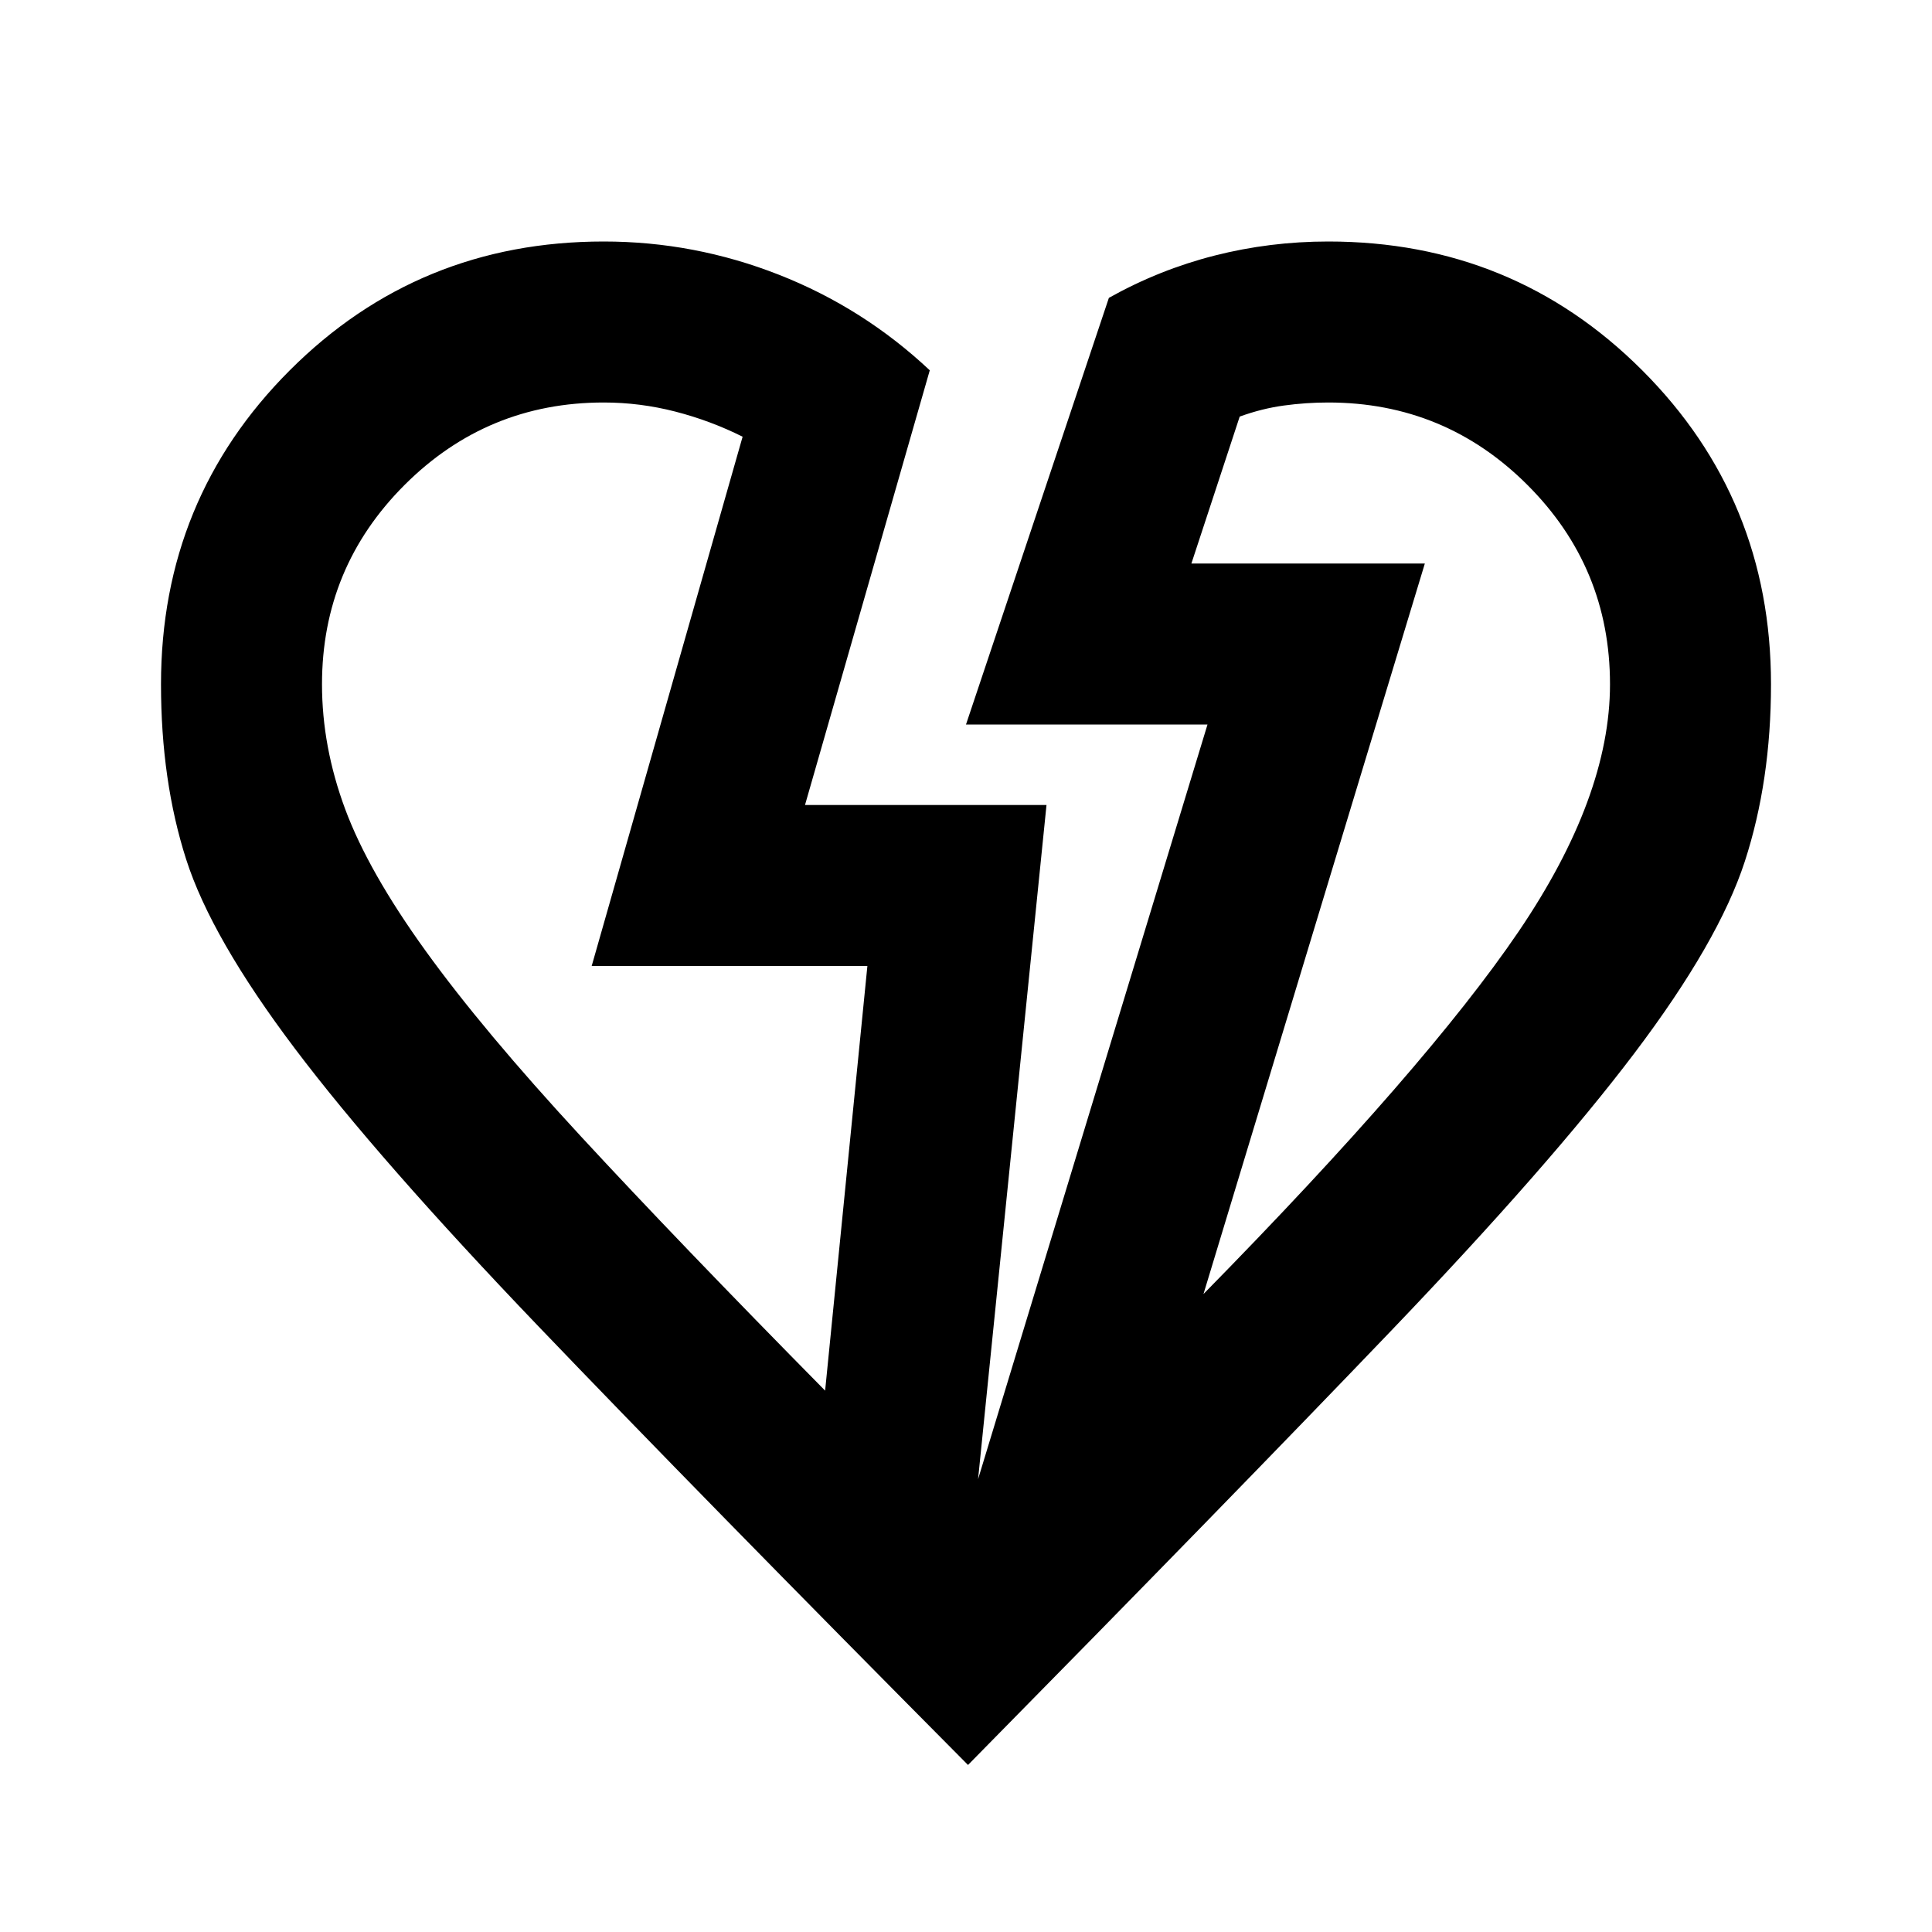
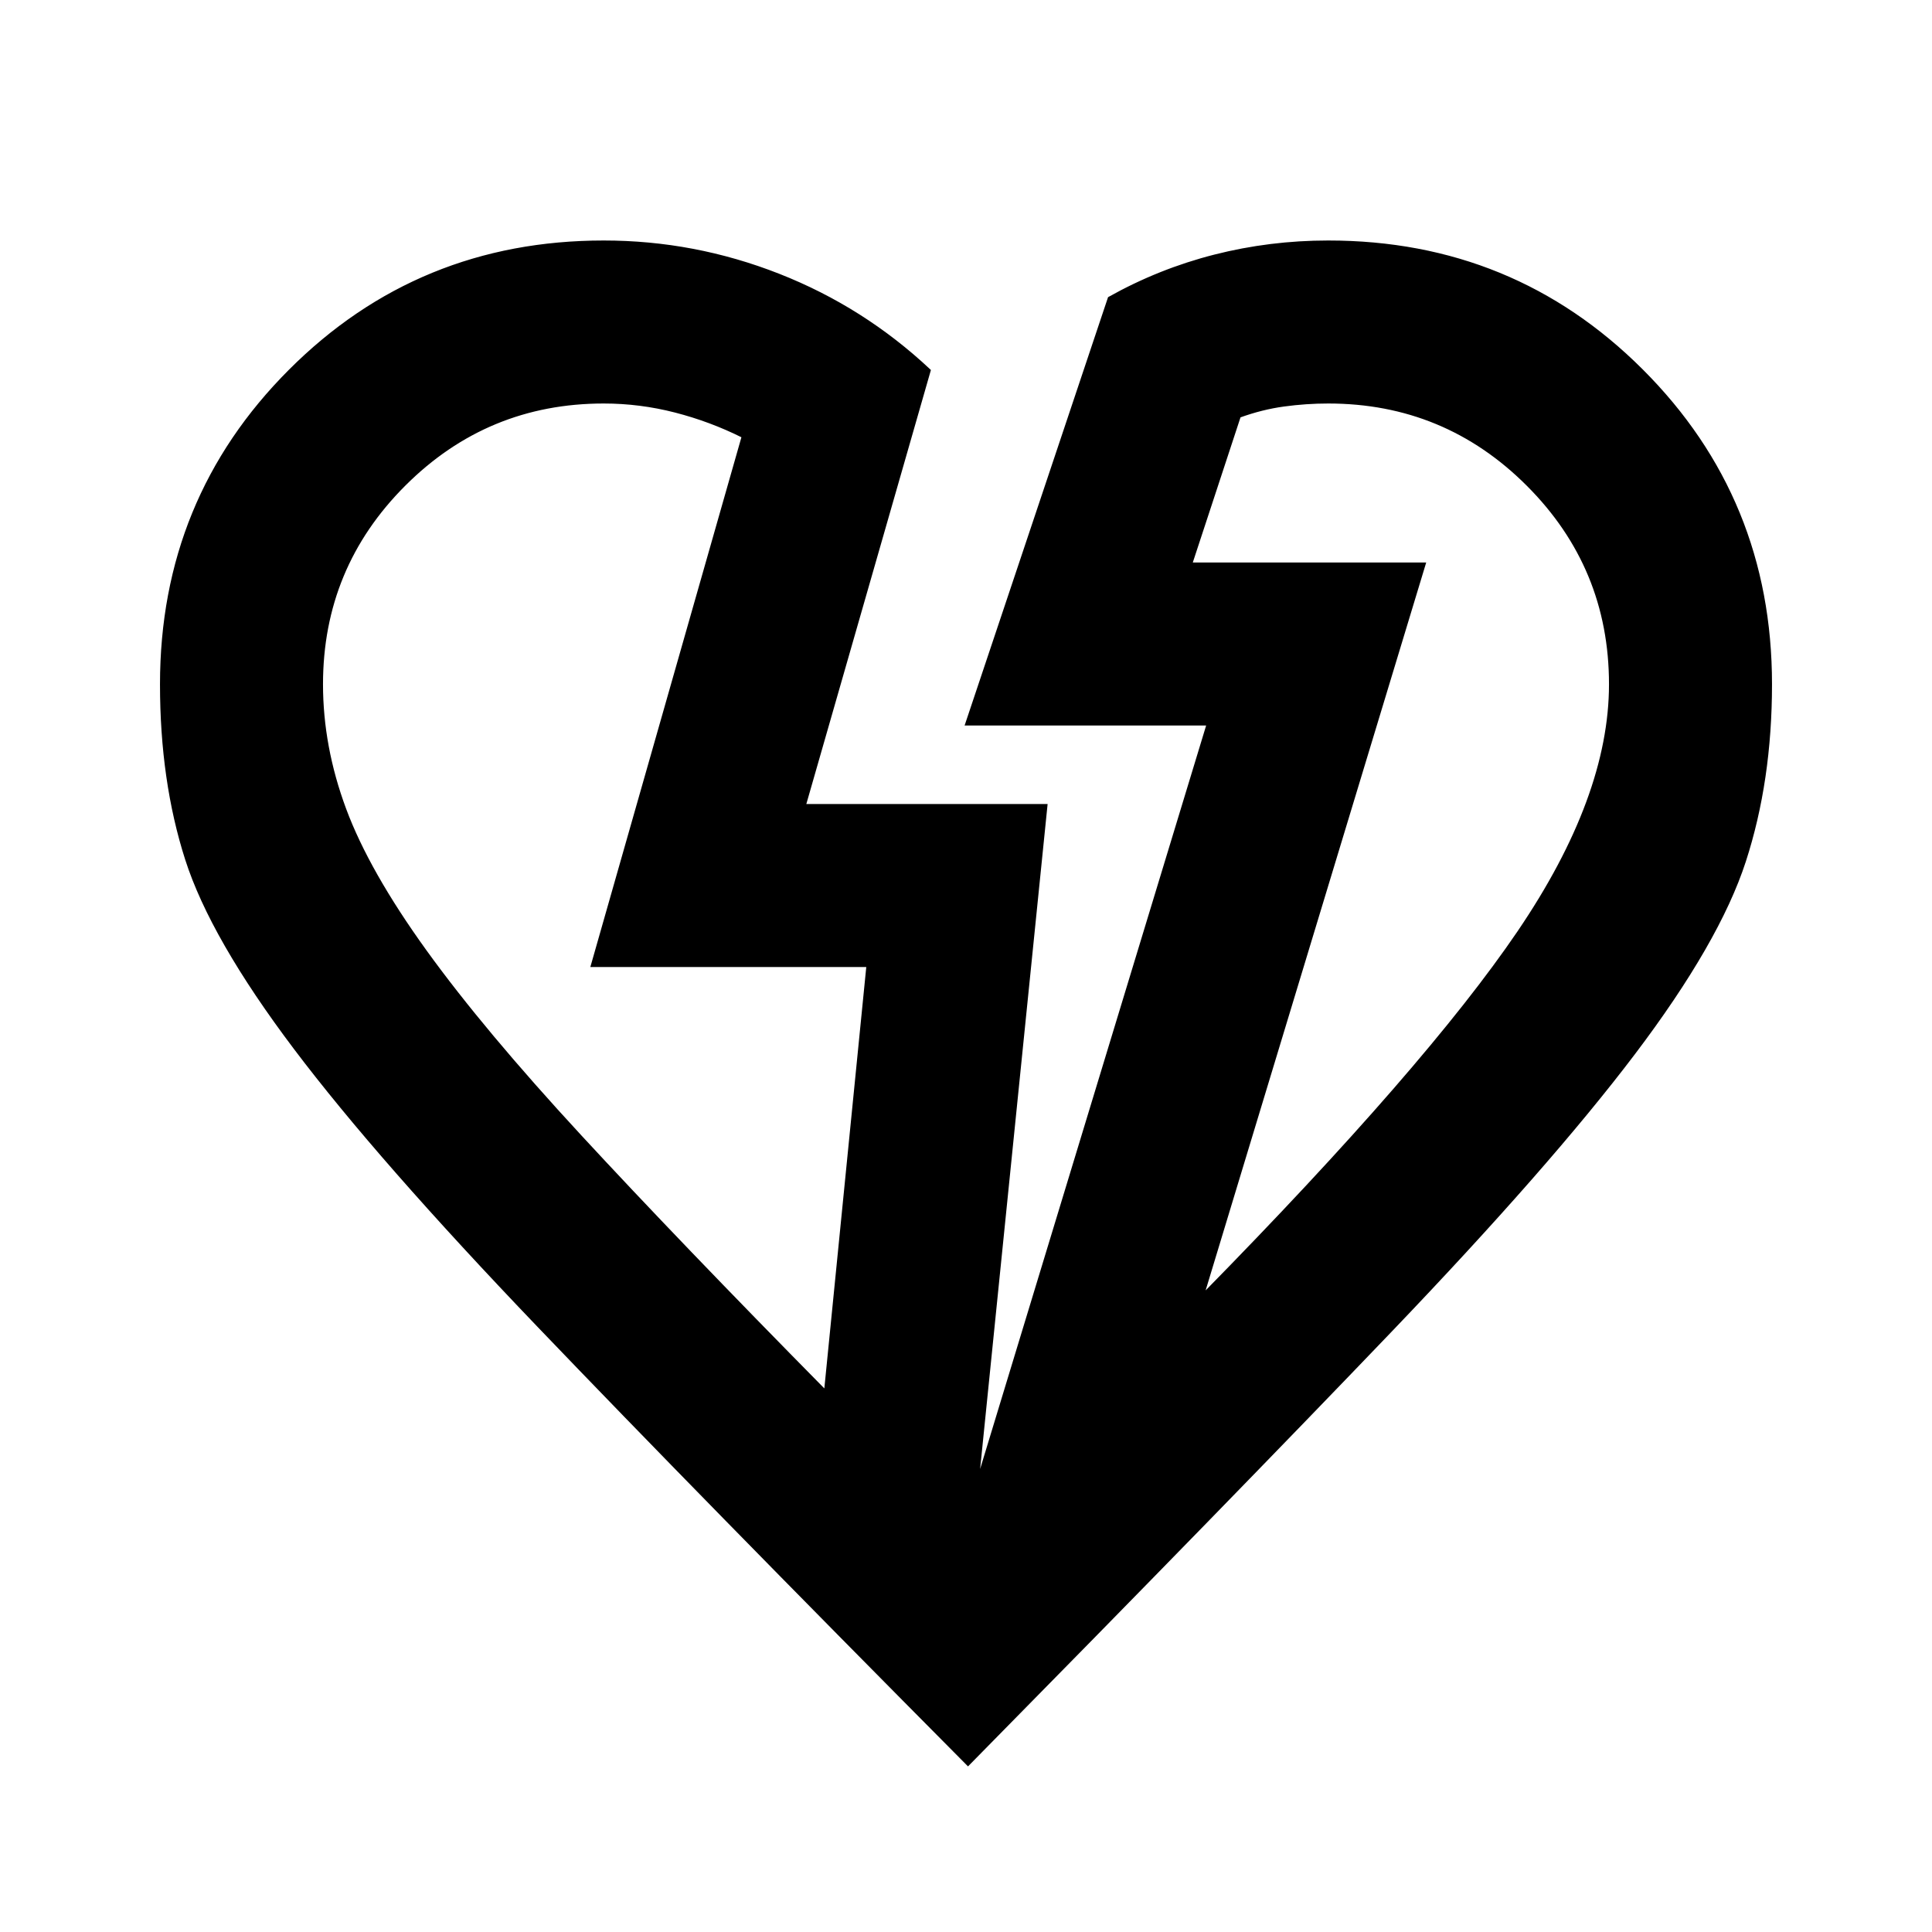
<svg xmlns="http://www.w3.org/2000/svg" height="24" viewBox="0 -960 960 960" width="24">
-   <path d="M481-83Q347-218 267.5-301t-121-138q-41.5-55-54-94T80-620q0-92 64-156t156-64q45 0 87 16.5t75 47.5l-62 216h120l-34 335 114-375H480l71-212q25-14 52.5-21t56.5-7q92 0 156 64t64 156q0 48-13 88t-55 95.5q-42 55.5-121 138T481-83Zm-71-186 21-211H294l75-263q-16-8-33.5-12.5T300-760q-58 0-99 41t-41 99q0 31 11.5 62t40 70.5q28.5 39.5 77 92T410-269Zm188-48q111-113 156.5-180T800-620q0-58-41-99t-99-41q-11 0-22 1.5t-22 5.5l-24 73h116L598-317Zm110-363ZM294-480Z" />
+   <path d="M481-83Q347-218 267.5-301t-121-138q-41.5-55-54-94T80-620q0-92 64-156t156-64q45 0 87 16.5t75 47.5l-62 216h120l-34 335 114-375H480l71-212q25-14 52.5-21t56.5-7q92 0 156 64t64 156q0 48-13 88t-55 95.5q-42 55.5-121 138T481-83Zm-71-186 21-211H294l75-263q-16-8-33.5-12.5T300-760q-58 0-99 41t-41 99q0 31 11.5 62t40 70.5q28.5 39.5 77 92T410-269Zm188-48q111-113 156.5-180T800-620q0-58-41-99t-99-41q-11 0-22 1.5t-22 5.5l-24 73h116L598-317Zm110-363ZM294-480Z" stroke="black" />
</svg>
